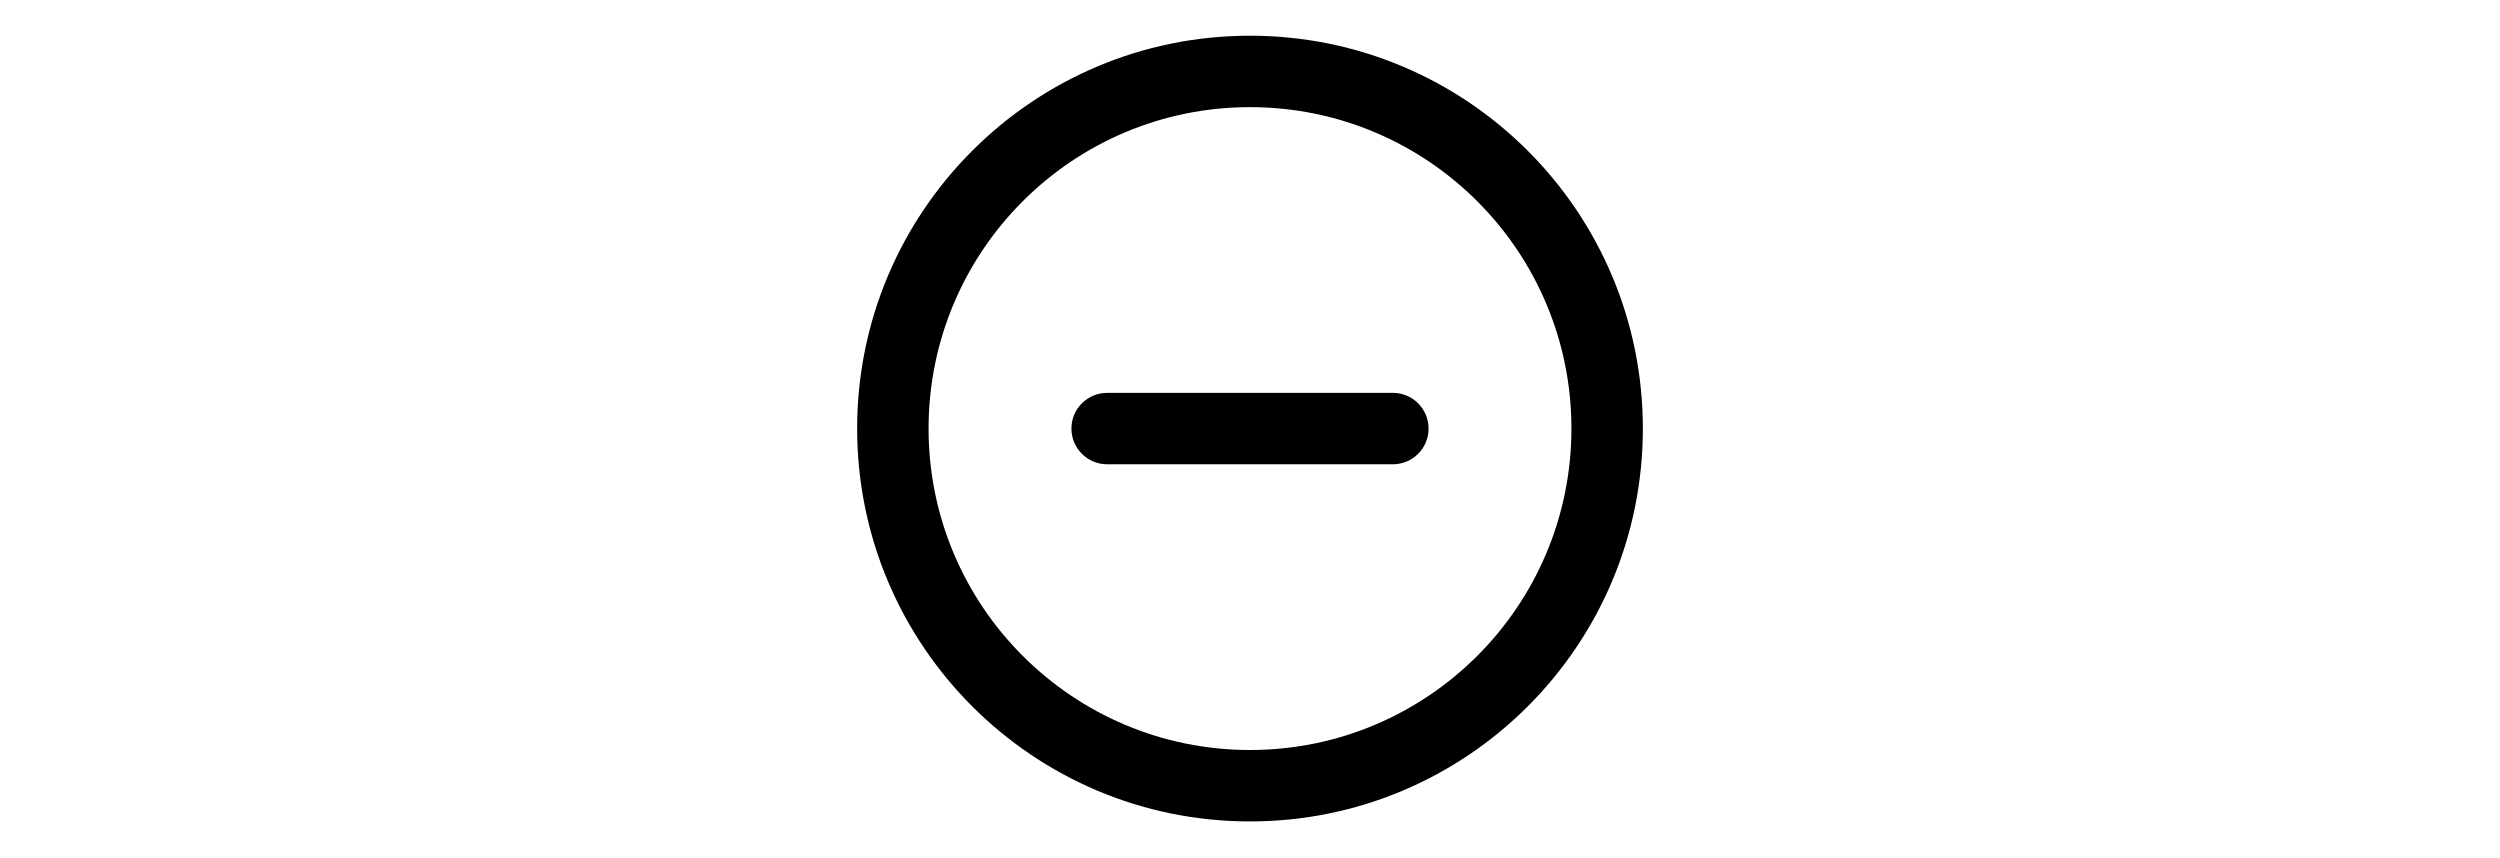
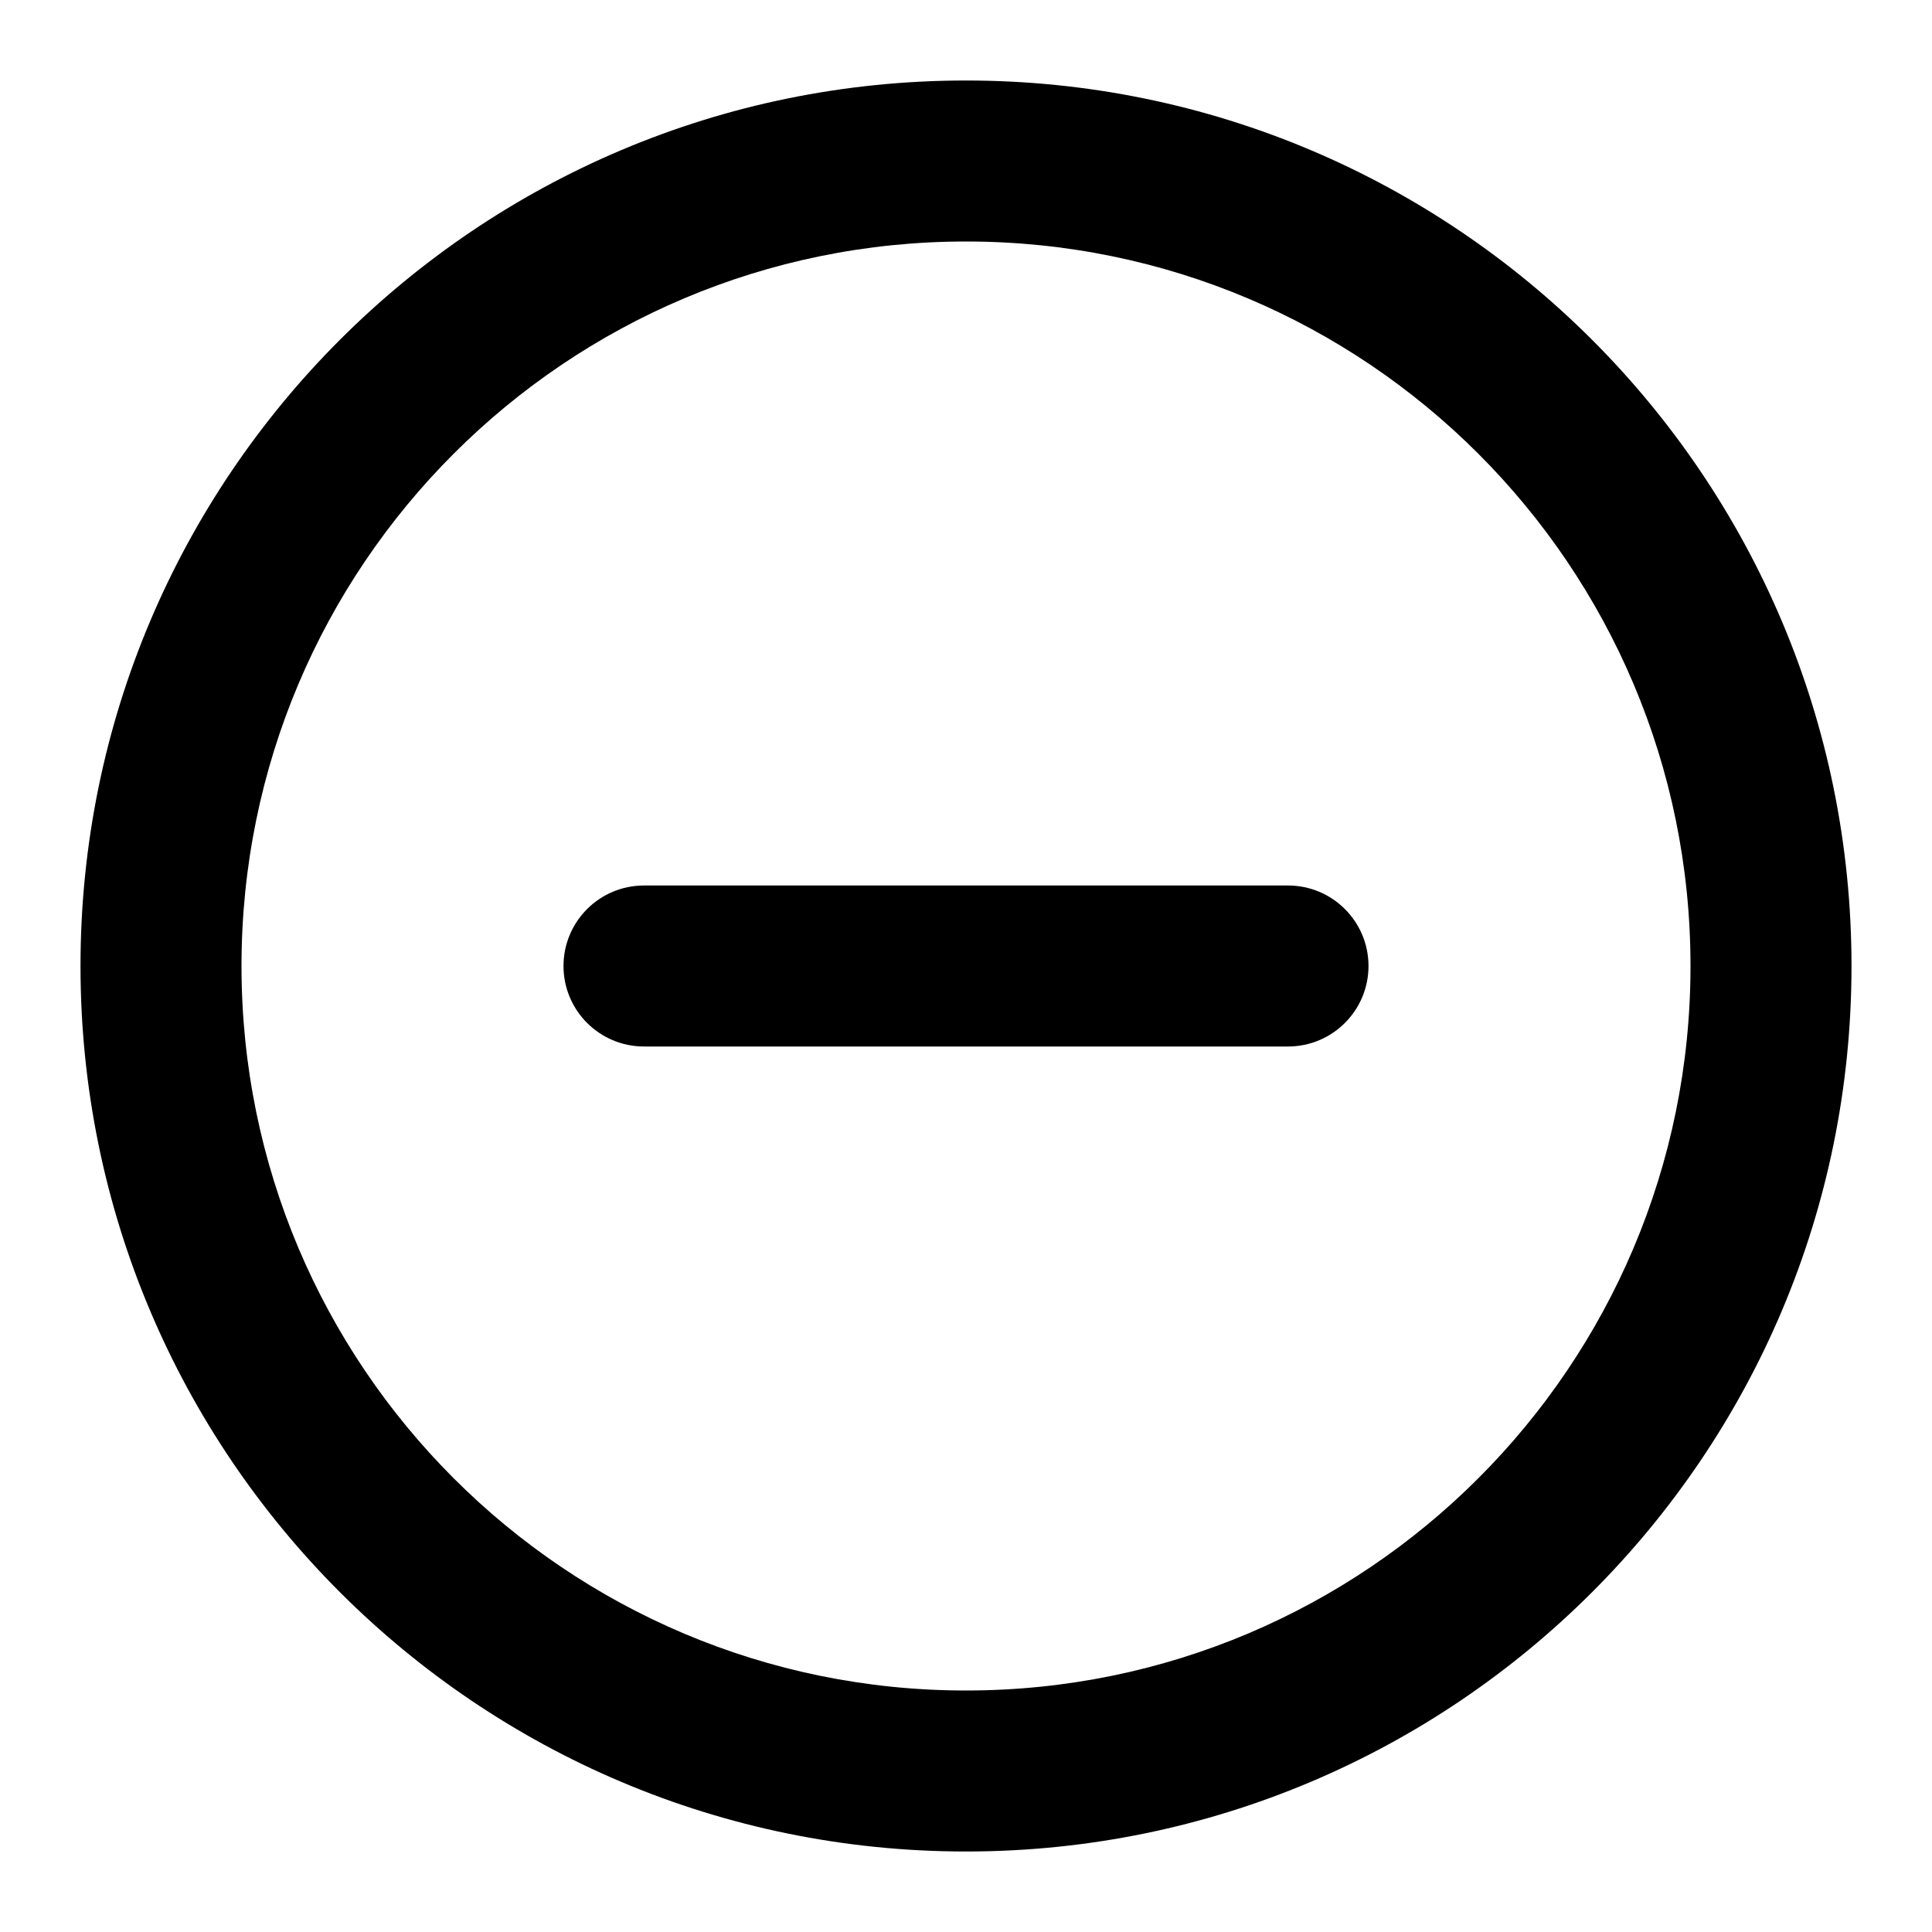
- <svg xmlns="http://www.w3.org/2000/svg" width="70" height="24" viewBox="0 0 24 24">
+ <svg xmlns="http://www.w3.org/2000/svg" width="20" height="20" viewBox="0 0 24 24">
  <g fill="currentColor">
    <path d="M8 11a1 1 0 1 0 0 2h8a1 1 0 1 0 0-2H8Z" />
    <path fill-rule="evenodd" d="M23 12c0 6.075-4.925 11-11 11S1 18.075 1 12S5.925 1 12 1s11 4.925 11 11Zm-2 0a9 9 0 1 1-18 0a9 9 0 0 1 18 0Z" clip-rule="evenodd" />
  </g>
</svg>
